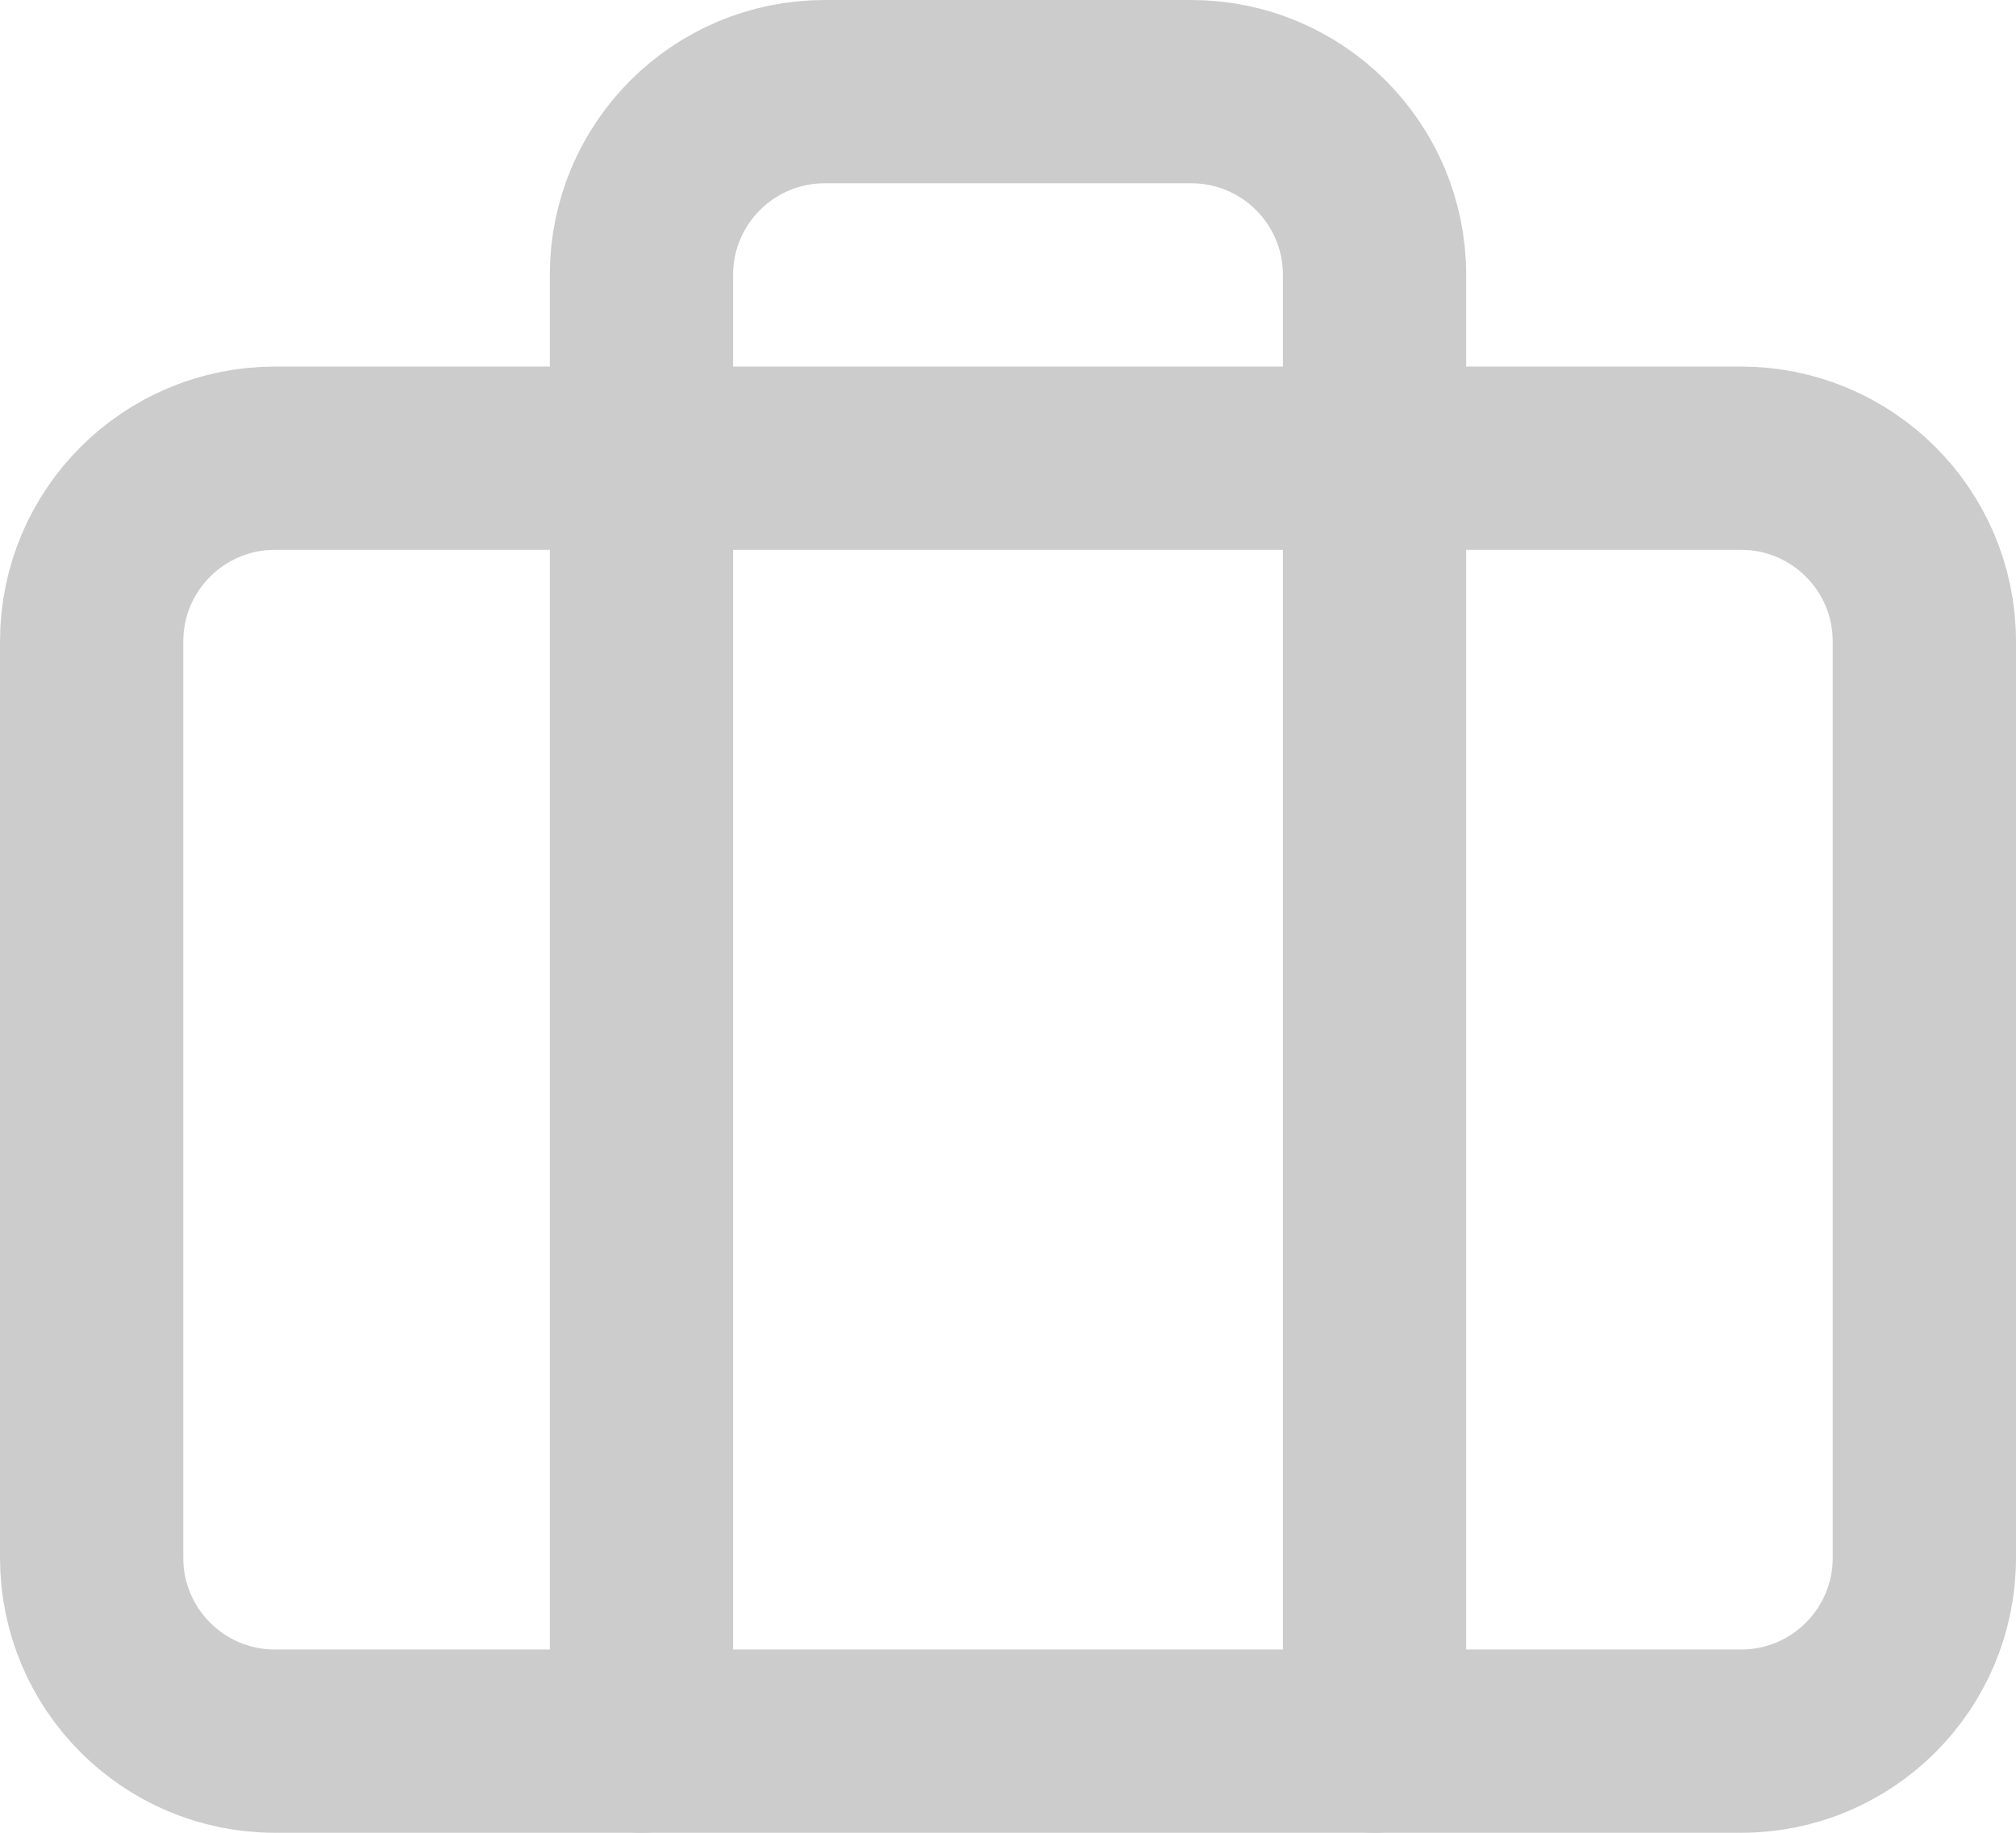
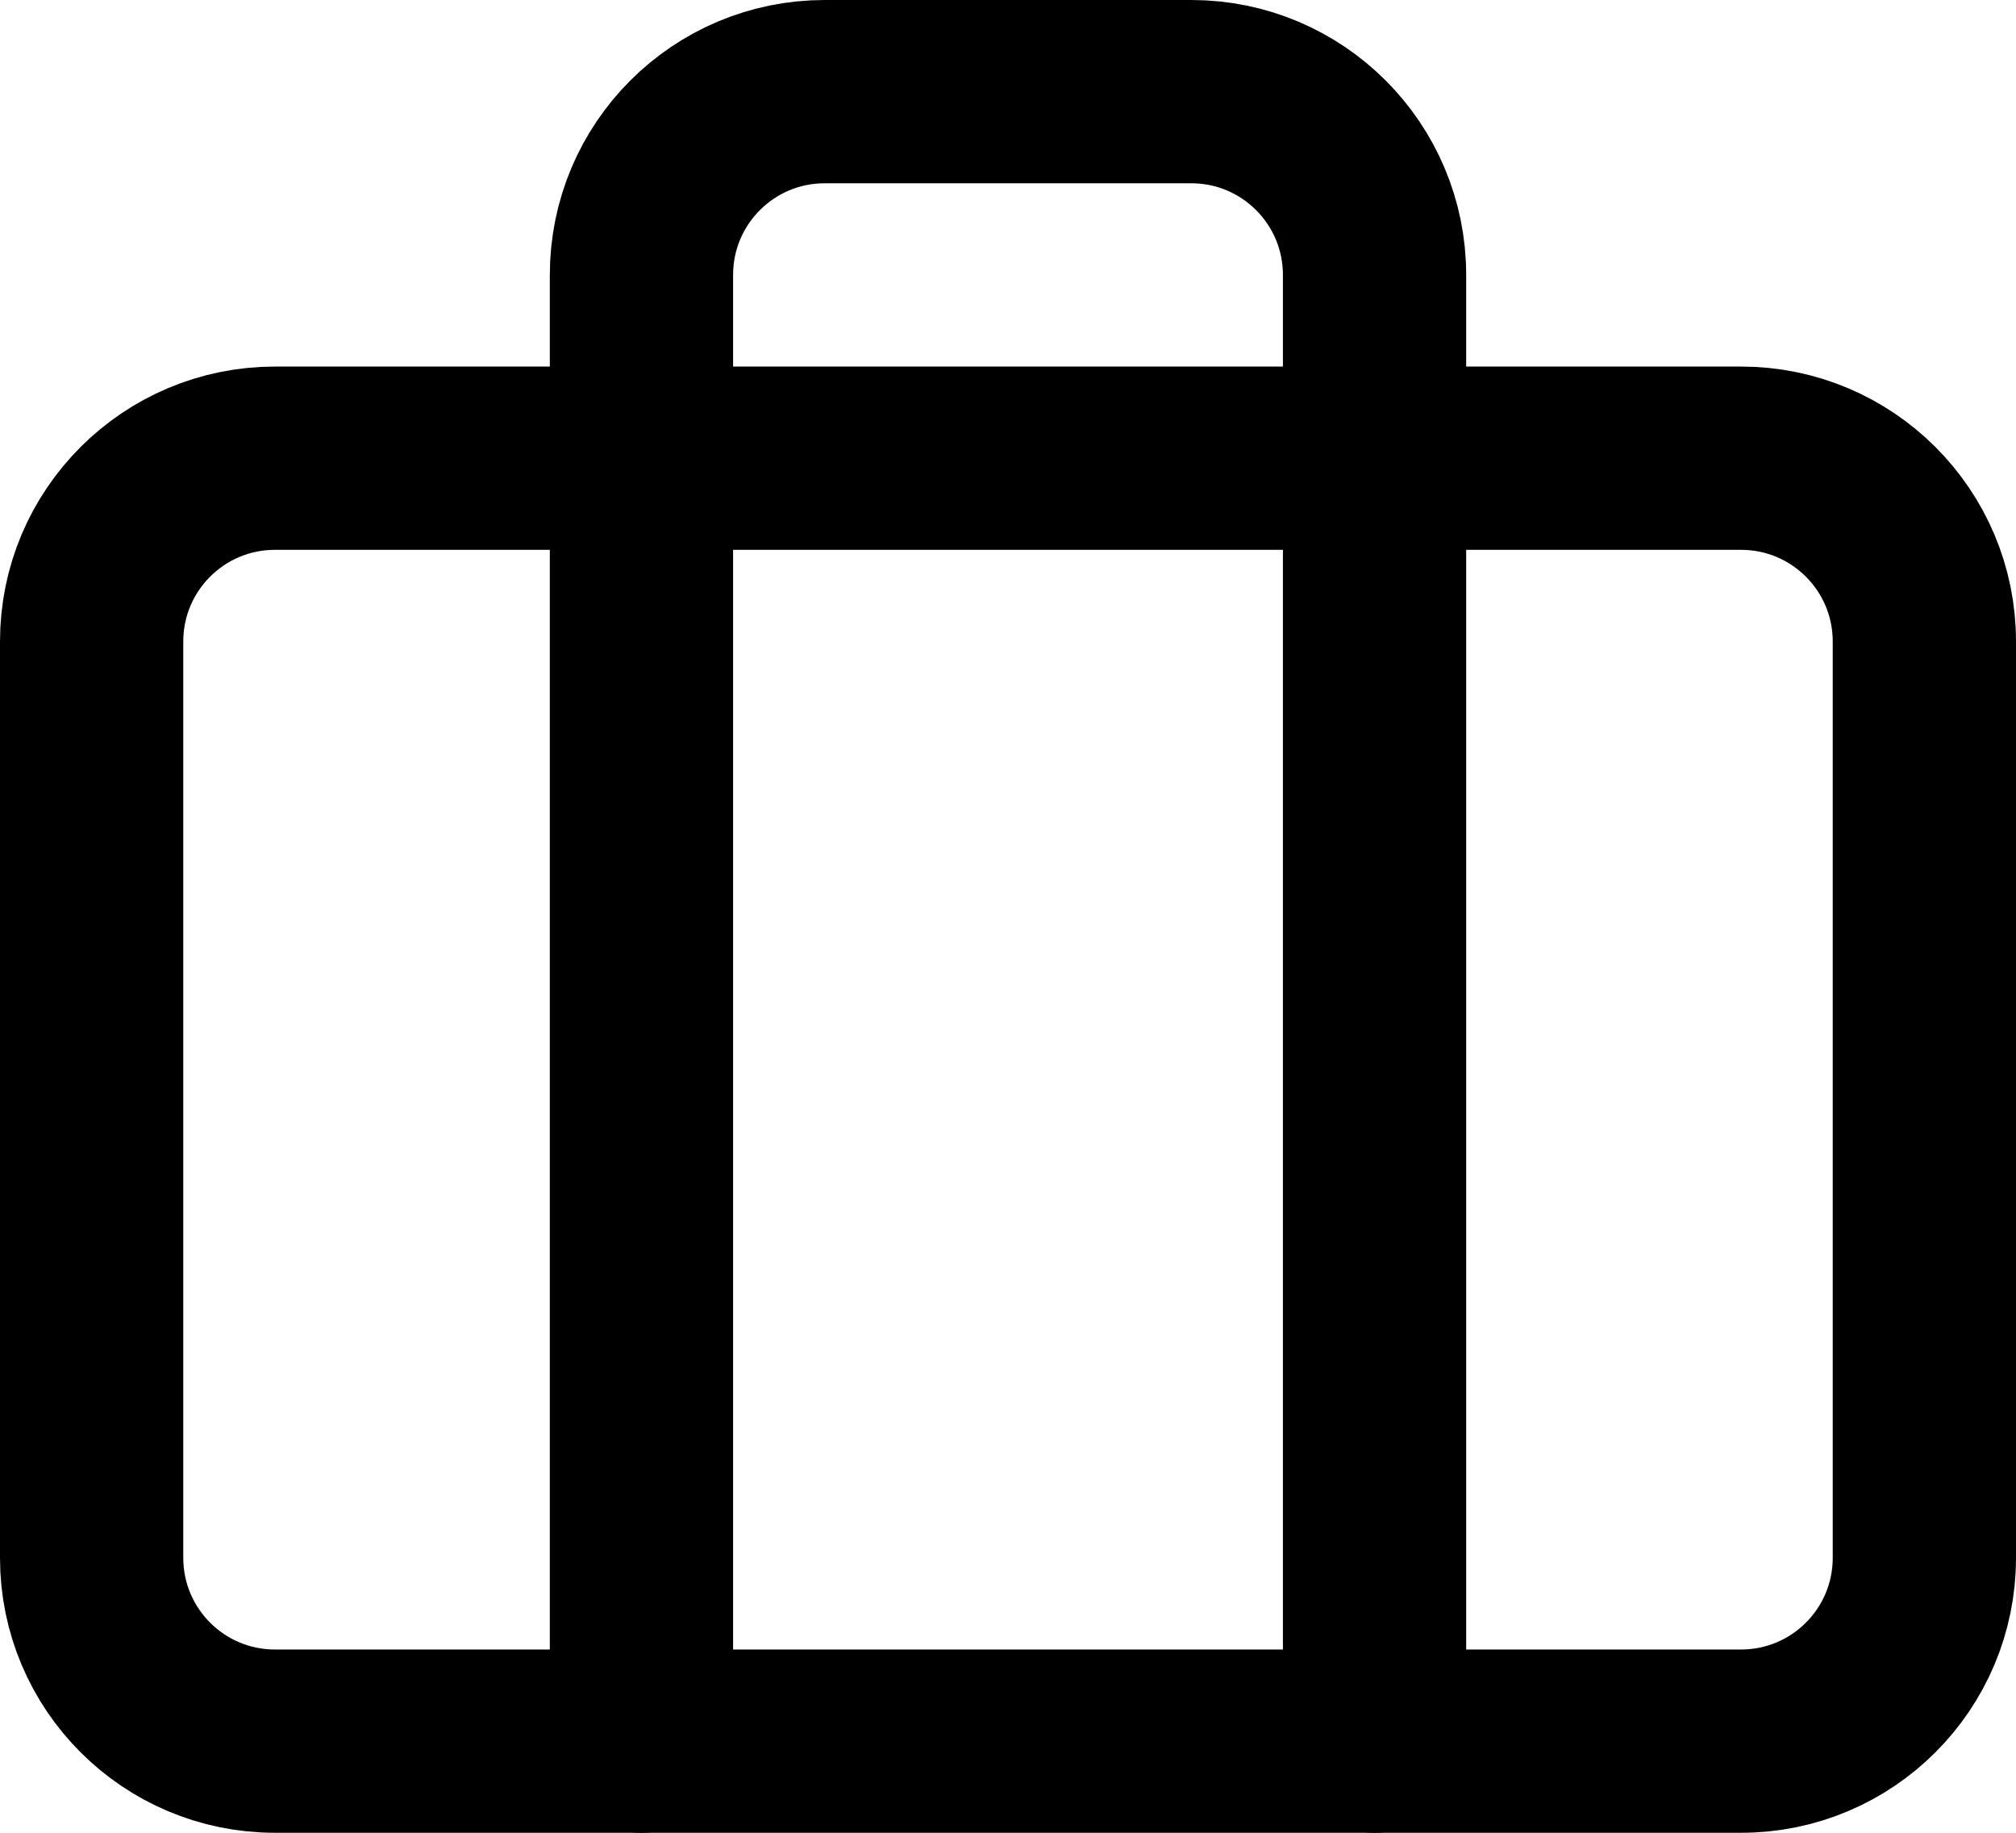
<svg xmlns="http://www.w3.org/2000/svg" height="20" viewBox="0 0 22 20" width="22">
-   <g style="stroke:#000;stroke-width:2;fill:none;fill-rule:evenodd;opacity:.2;stroke-linecap:round;stroke-linejoin:round" transform="translate(1 1)">
+   <g style="stroke:#000;stroke-width:2;fill:none;fill-rule:evenodd;stroke-linecap:round;stroke-linejoin:round" transform="translate(1 1)">
    <rect height="14" rx="2" width="20" y="4" />
    <path d="m14 18v-16c0-1.105-.895-2-2-2h-4c-1.105 0-2 .895-2 2v16" />
  </g>
</svg>
